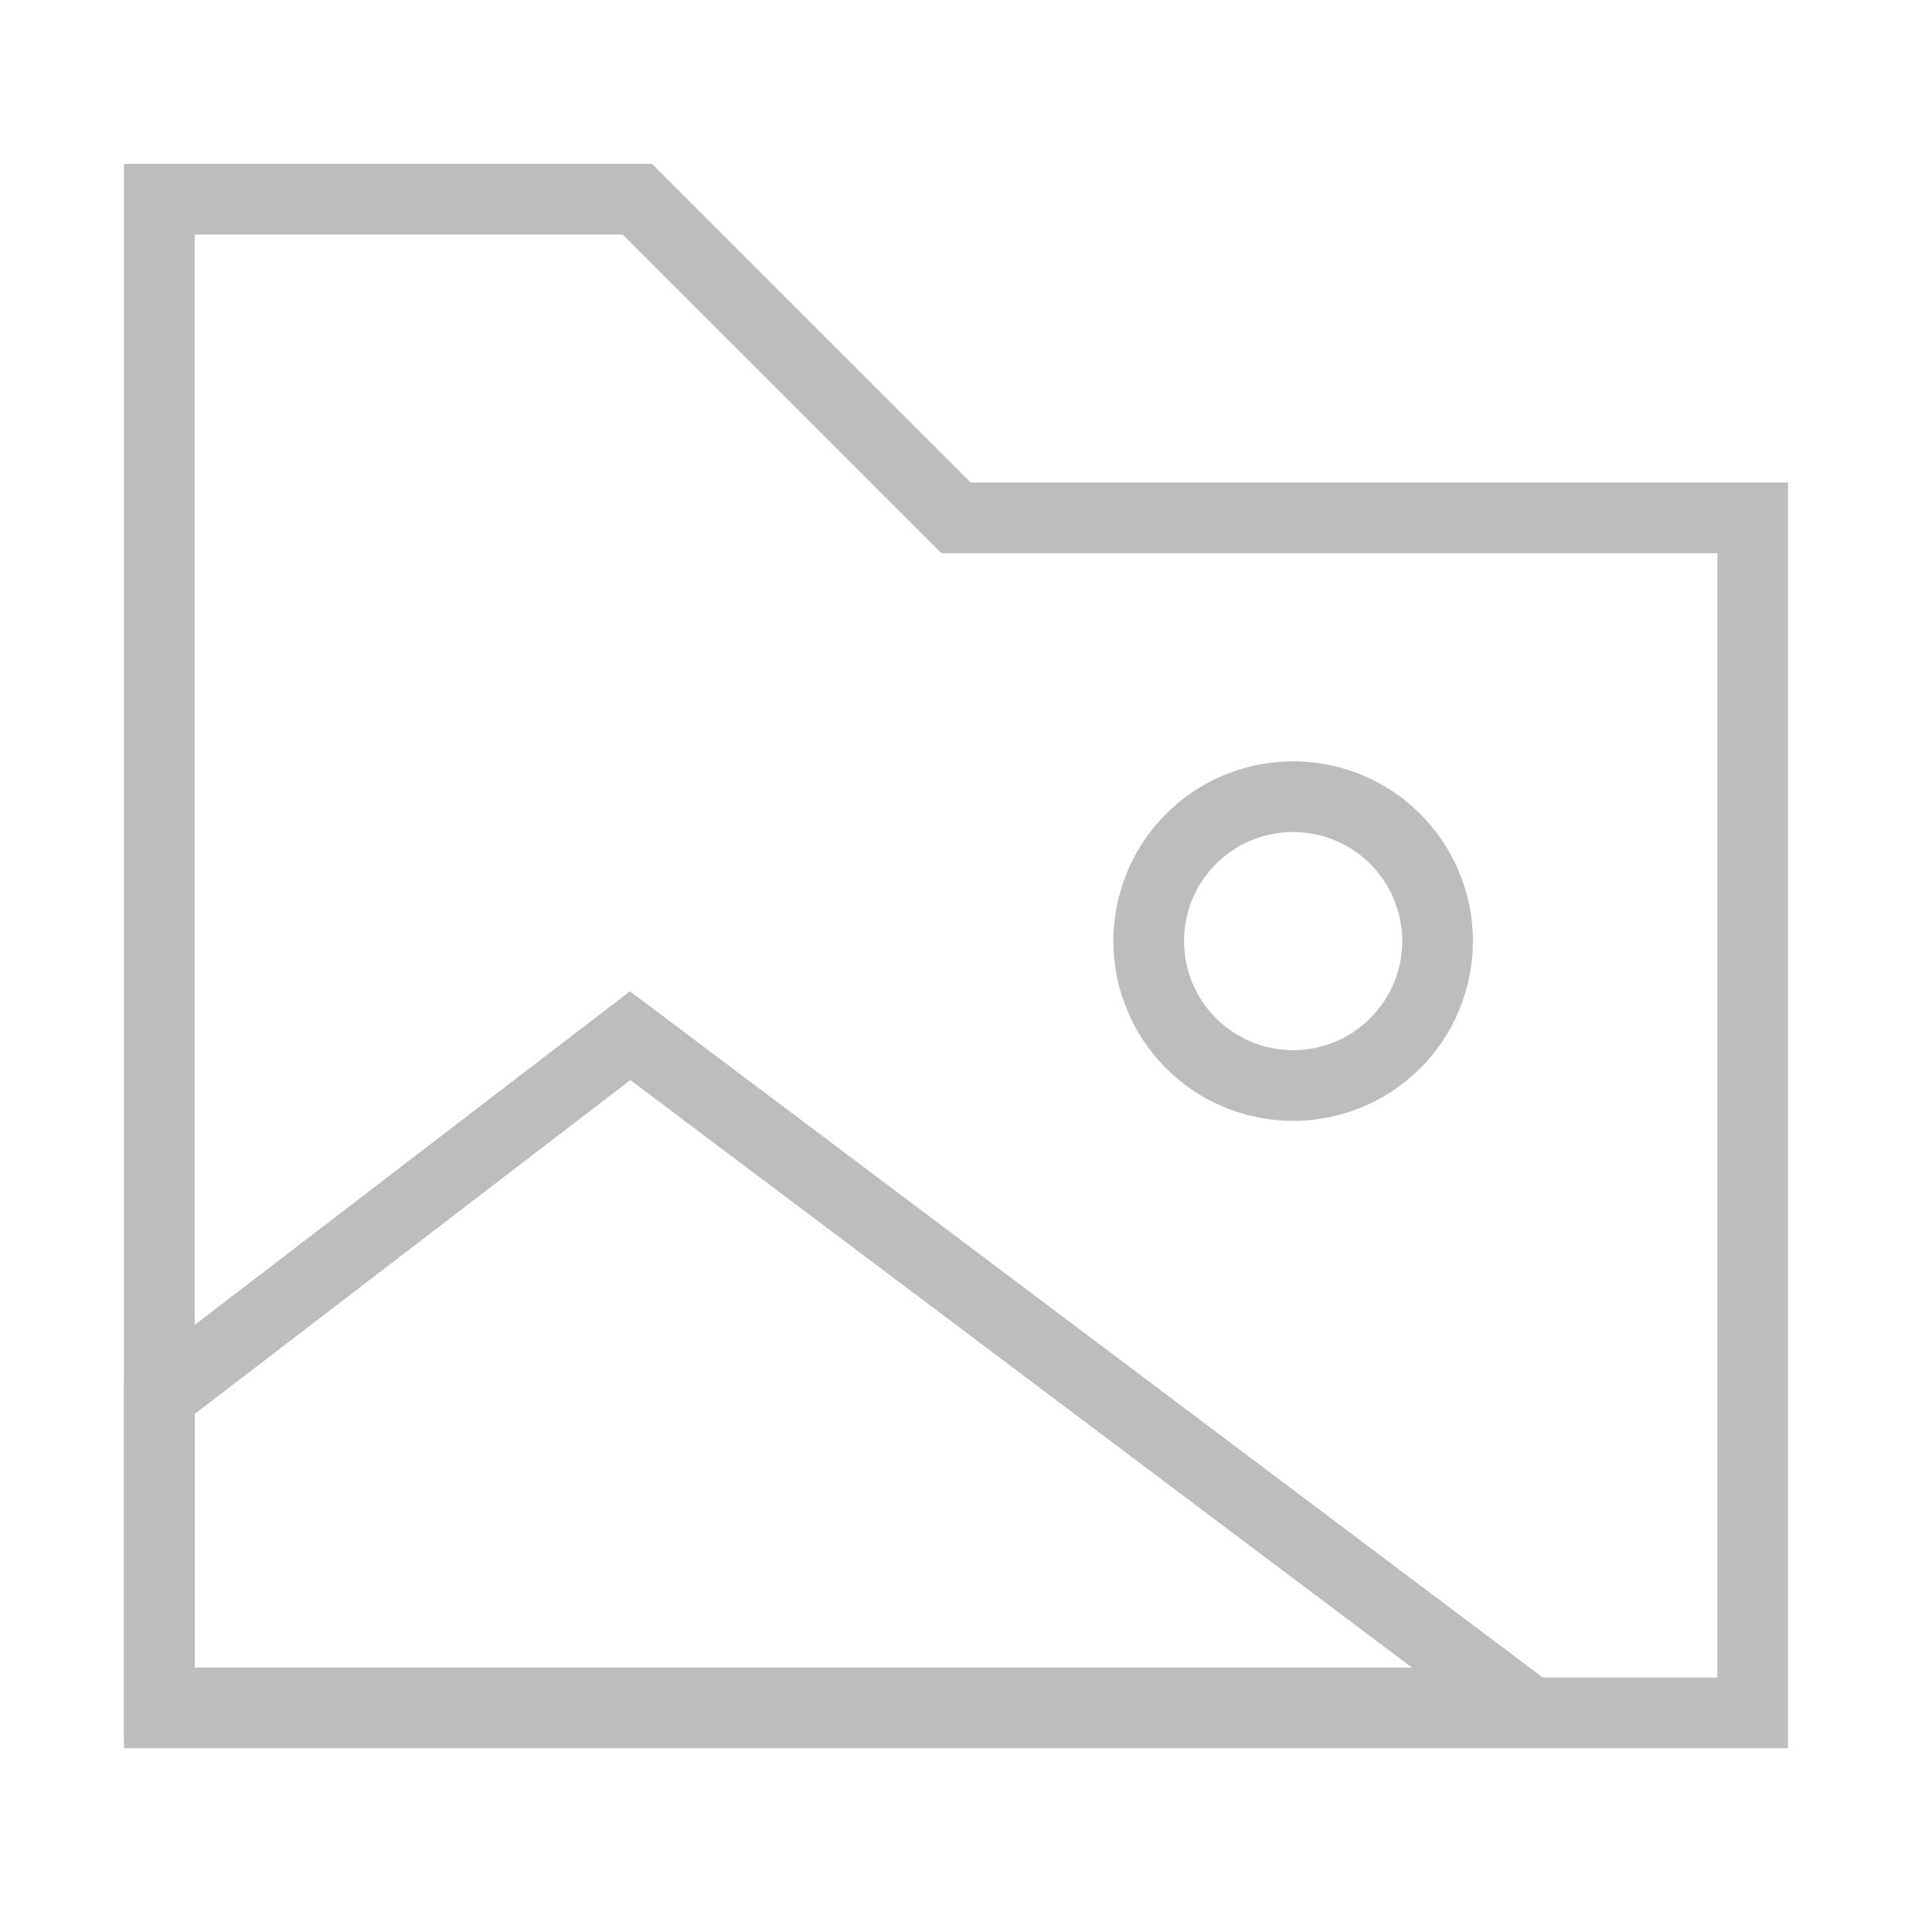
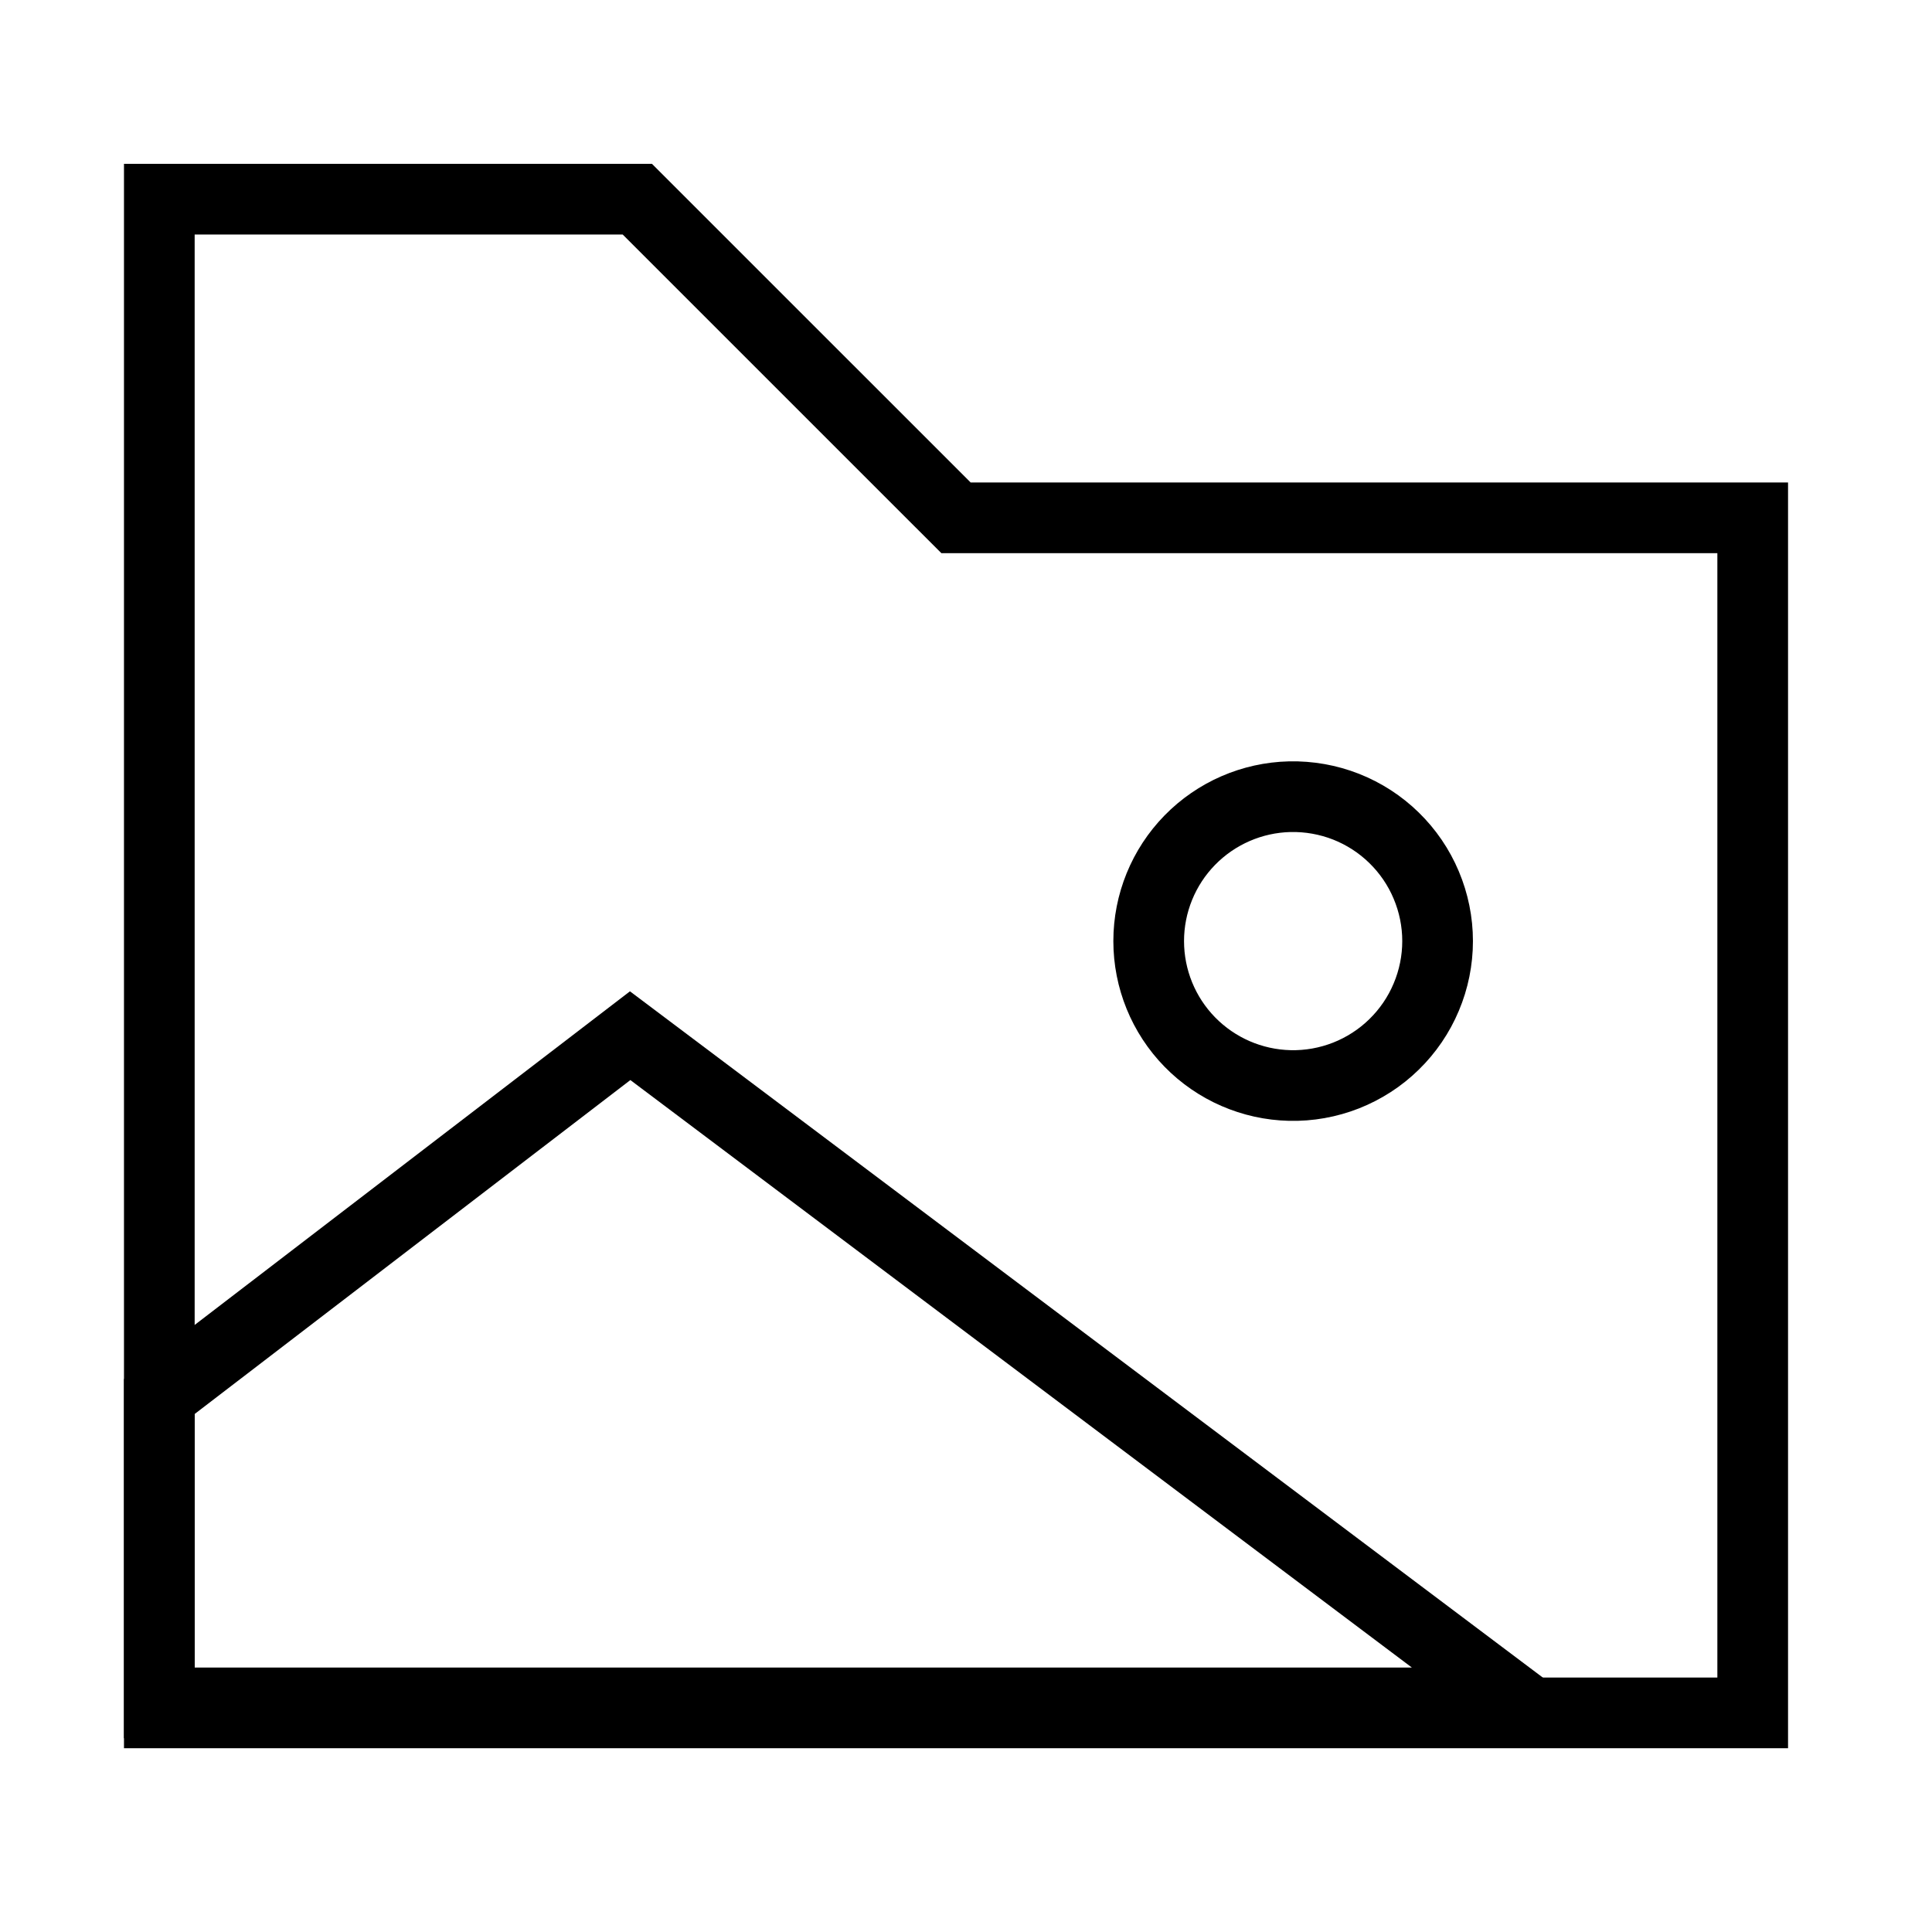
<svg xmlns="http://www.w3.org/2000/svg" width="41" height="41" viewBox="0 0 41 41" fill="none">
-   <path d="M3.381 4.227H13.525L20.288 10.989H37.195V36.35H3.381V4.227Z" stroke="#BDBDBD" stroke-width="1.5" />
-   <path d="M27.37 16.907C27.779 16.898 28.185 16.97 28.565 17.119C28.945 17.269 29.292 17.493 29.584 17.779C29.876 18.064 30.109 18.405 30.267 18.782C30.426 19.159 30.508 19.563 30.508 19.971C30.508 20.38 30.426 20.785 30.267 21.161C30.109 21.538 29.876 21.879 29.584 22.164C29.292 22.45 28.945 22.674 28.565 22.824C28.185 22.973 27.779 23.046 27.37 23.036C26.57 23.017 25.809 22.686 25.249 22.113C24.69 21.541 24.377 20.772 24.377 19.971C24.377 19.171 24.69 18.402 25.249 17.83C25.809 17.257 26.57 16.926 27.37 16.907Z" stroke="#BDBDBD" stroke-width="1.5" />
-   <path d="M13.373 21.979L3.381 29.637V36.138H32.208L13.373 21.979Z" stroke="#BDBDBD" stroke-width="1.5" />
+   <path d="M3.381 4.227H13.525L20.288 10.989H37.195V36.35H3.381V4.227Z" stroke="currentColor" stroke-width="1.5" />
+   <path d="M27.37 16.907C27.779 16.898 28.185 16.97 28.565 17.119C28.945 17.269 29.292 17.493 29.584 17.779C29.876 18.064 30.109 18.405 30.267 18.782C30.426 19.159 30.508 19.563 30.508 19.971C30.508 20.38 30.426 20.785 30.267 21.161C30.109 21.538 29.876 21.879 29.584 22.164C29.292 22.45 28.945 22.674 28.565 22.824C28.185 22.973 27.779 23.046 27.37 23.036C26.57 23.017 25.809 22.686 25.249 22.113C24.69 21.541 24.377 20.772 24.377 19.971C24.377 19.171 24.69 18.402 25.249 17.83C25.809 17.257 26.57 16.926 27.37 16.907Z" stroke="currentColor" stroke-width="1.5" />
+   <path d="M13.373 21.979L3.381 29.637V36.138H32.208L13.373 21.979Z" stroke="currentColor" stroke-width="1.5" />
</svg>
